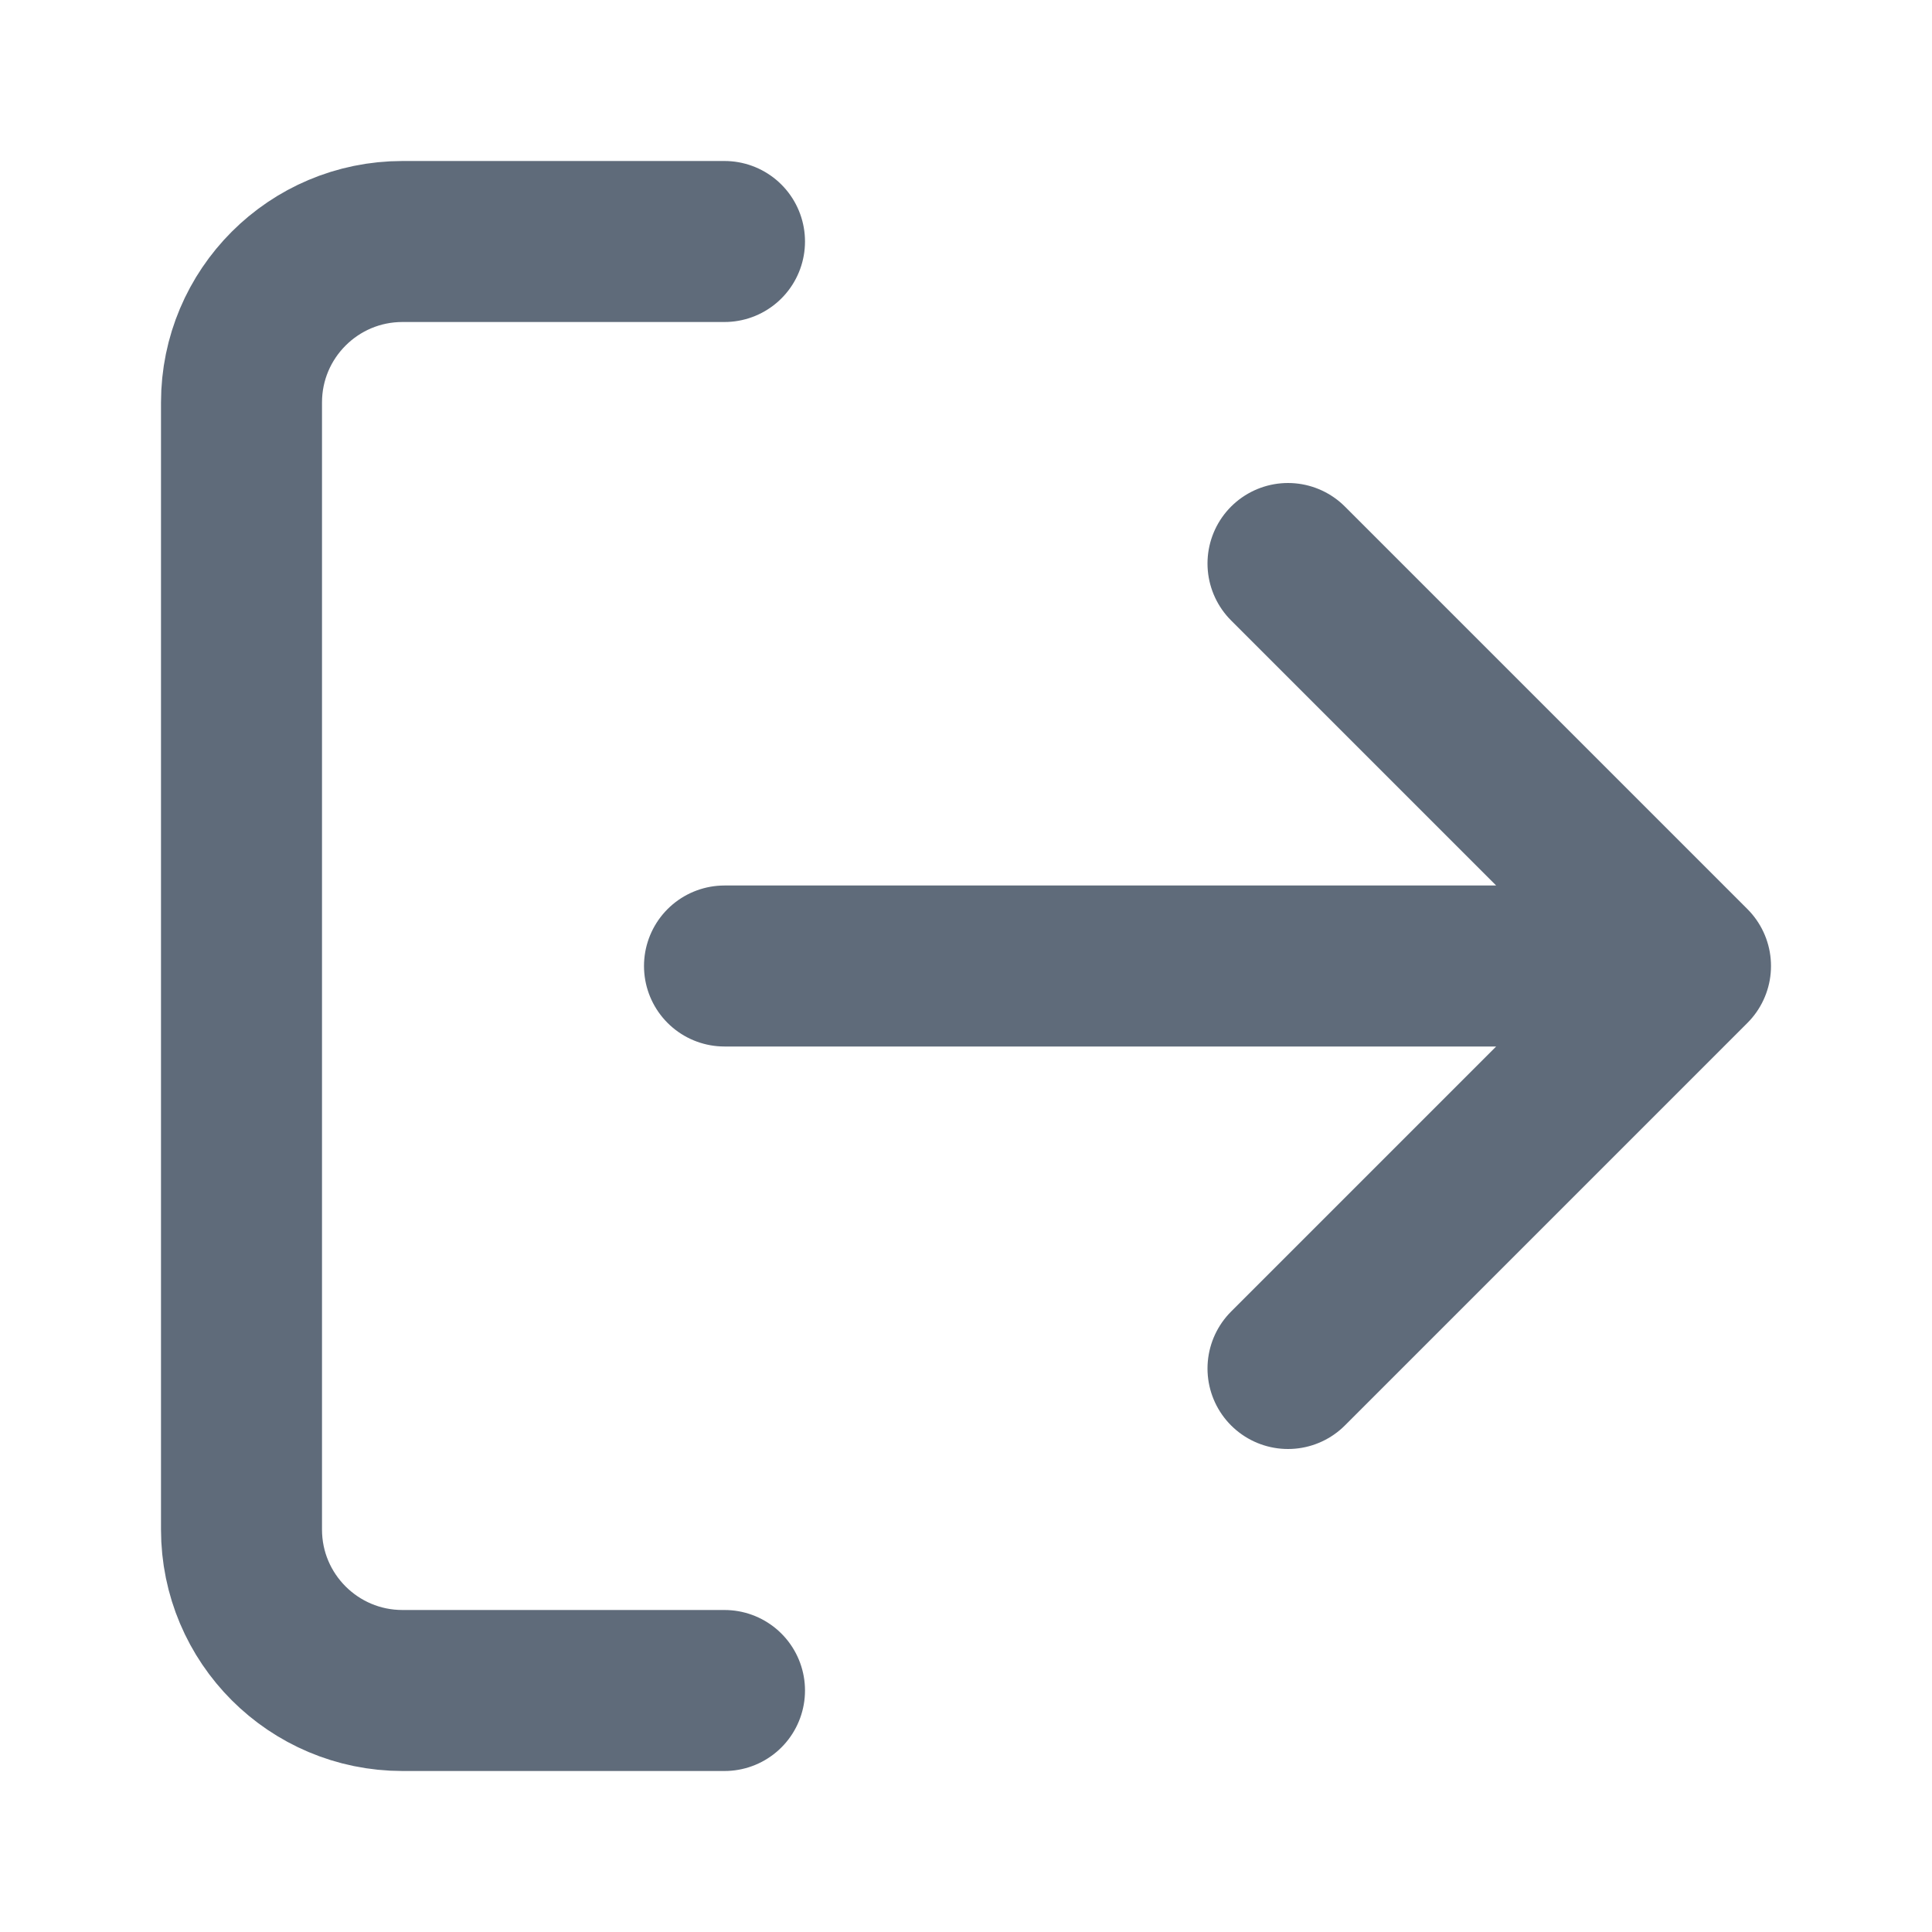
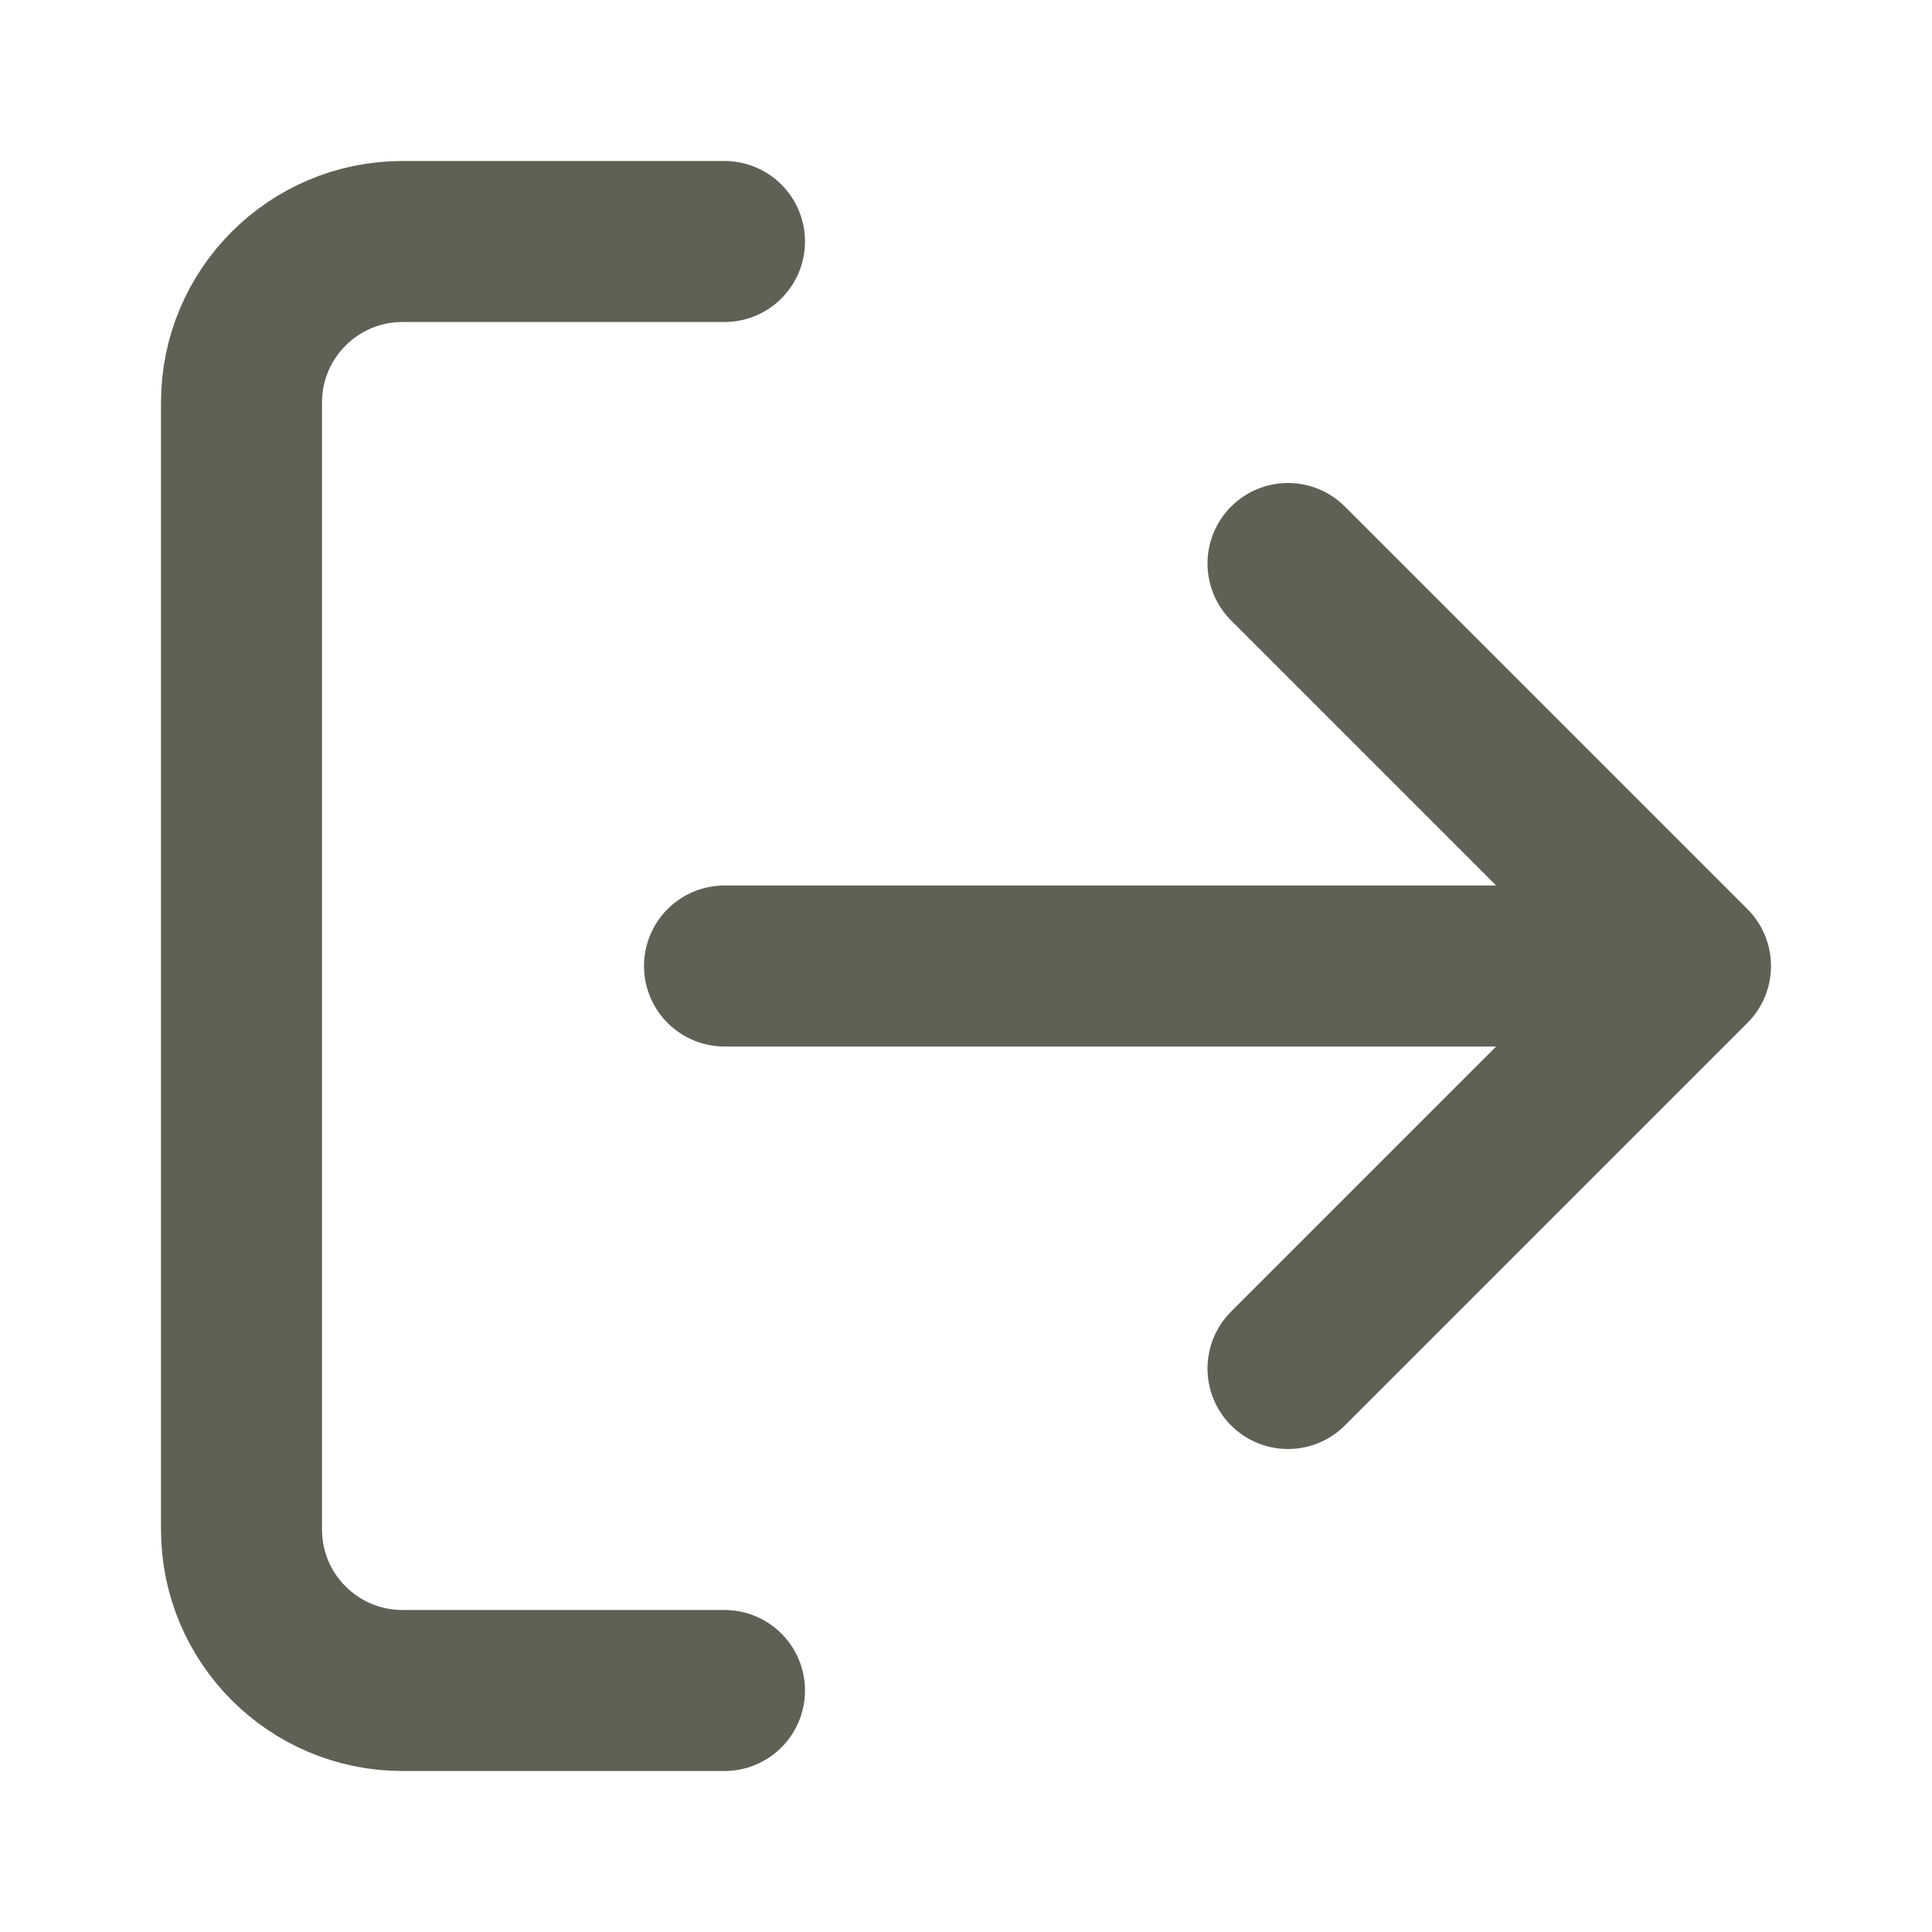
- <svg xmlns="http://www.w3.org/2000/svg" width="24" height="24" viewBox="0 0 24 24" fill="none" stroke="#5f6b7a" stroke-width="2" stroke-linecap="round" stroke-linejoin="round">
+ <svg xmlns="http://www.w3.org/2000/svg" width="24" height="24" viewBox="0 0 24 24" fill="none" stroke="#5f6155" stroke-width="2" stroke-linecap="round" stroke-linejoin="round">
  <path d="M9 21H5a2 2 0 01-2-2V5a2 2 0 012-2h4M16 17l5-5-5-5M21 12H9" />
</svg>
